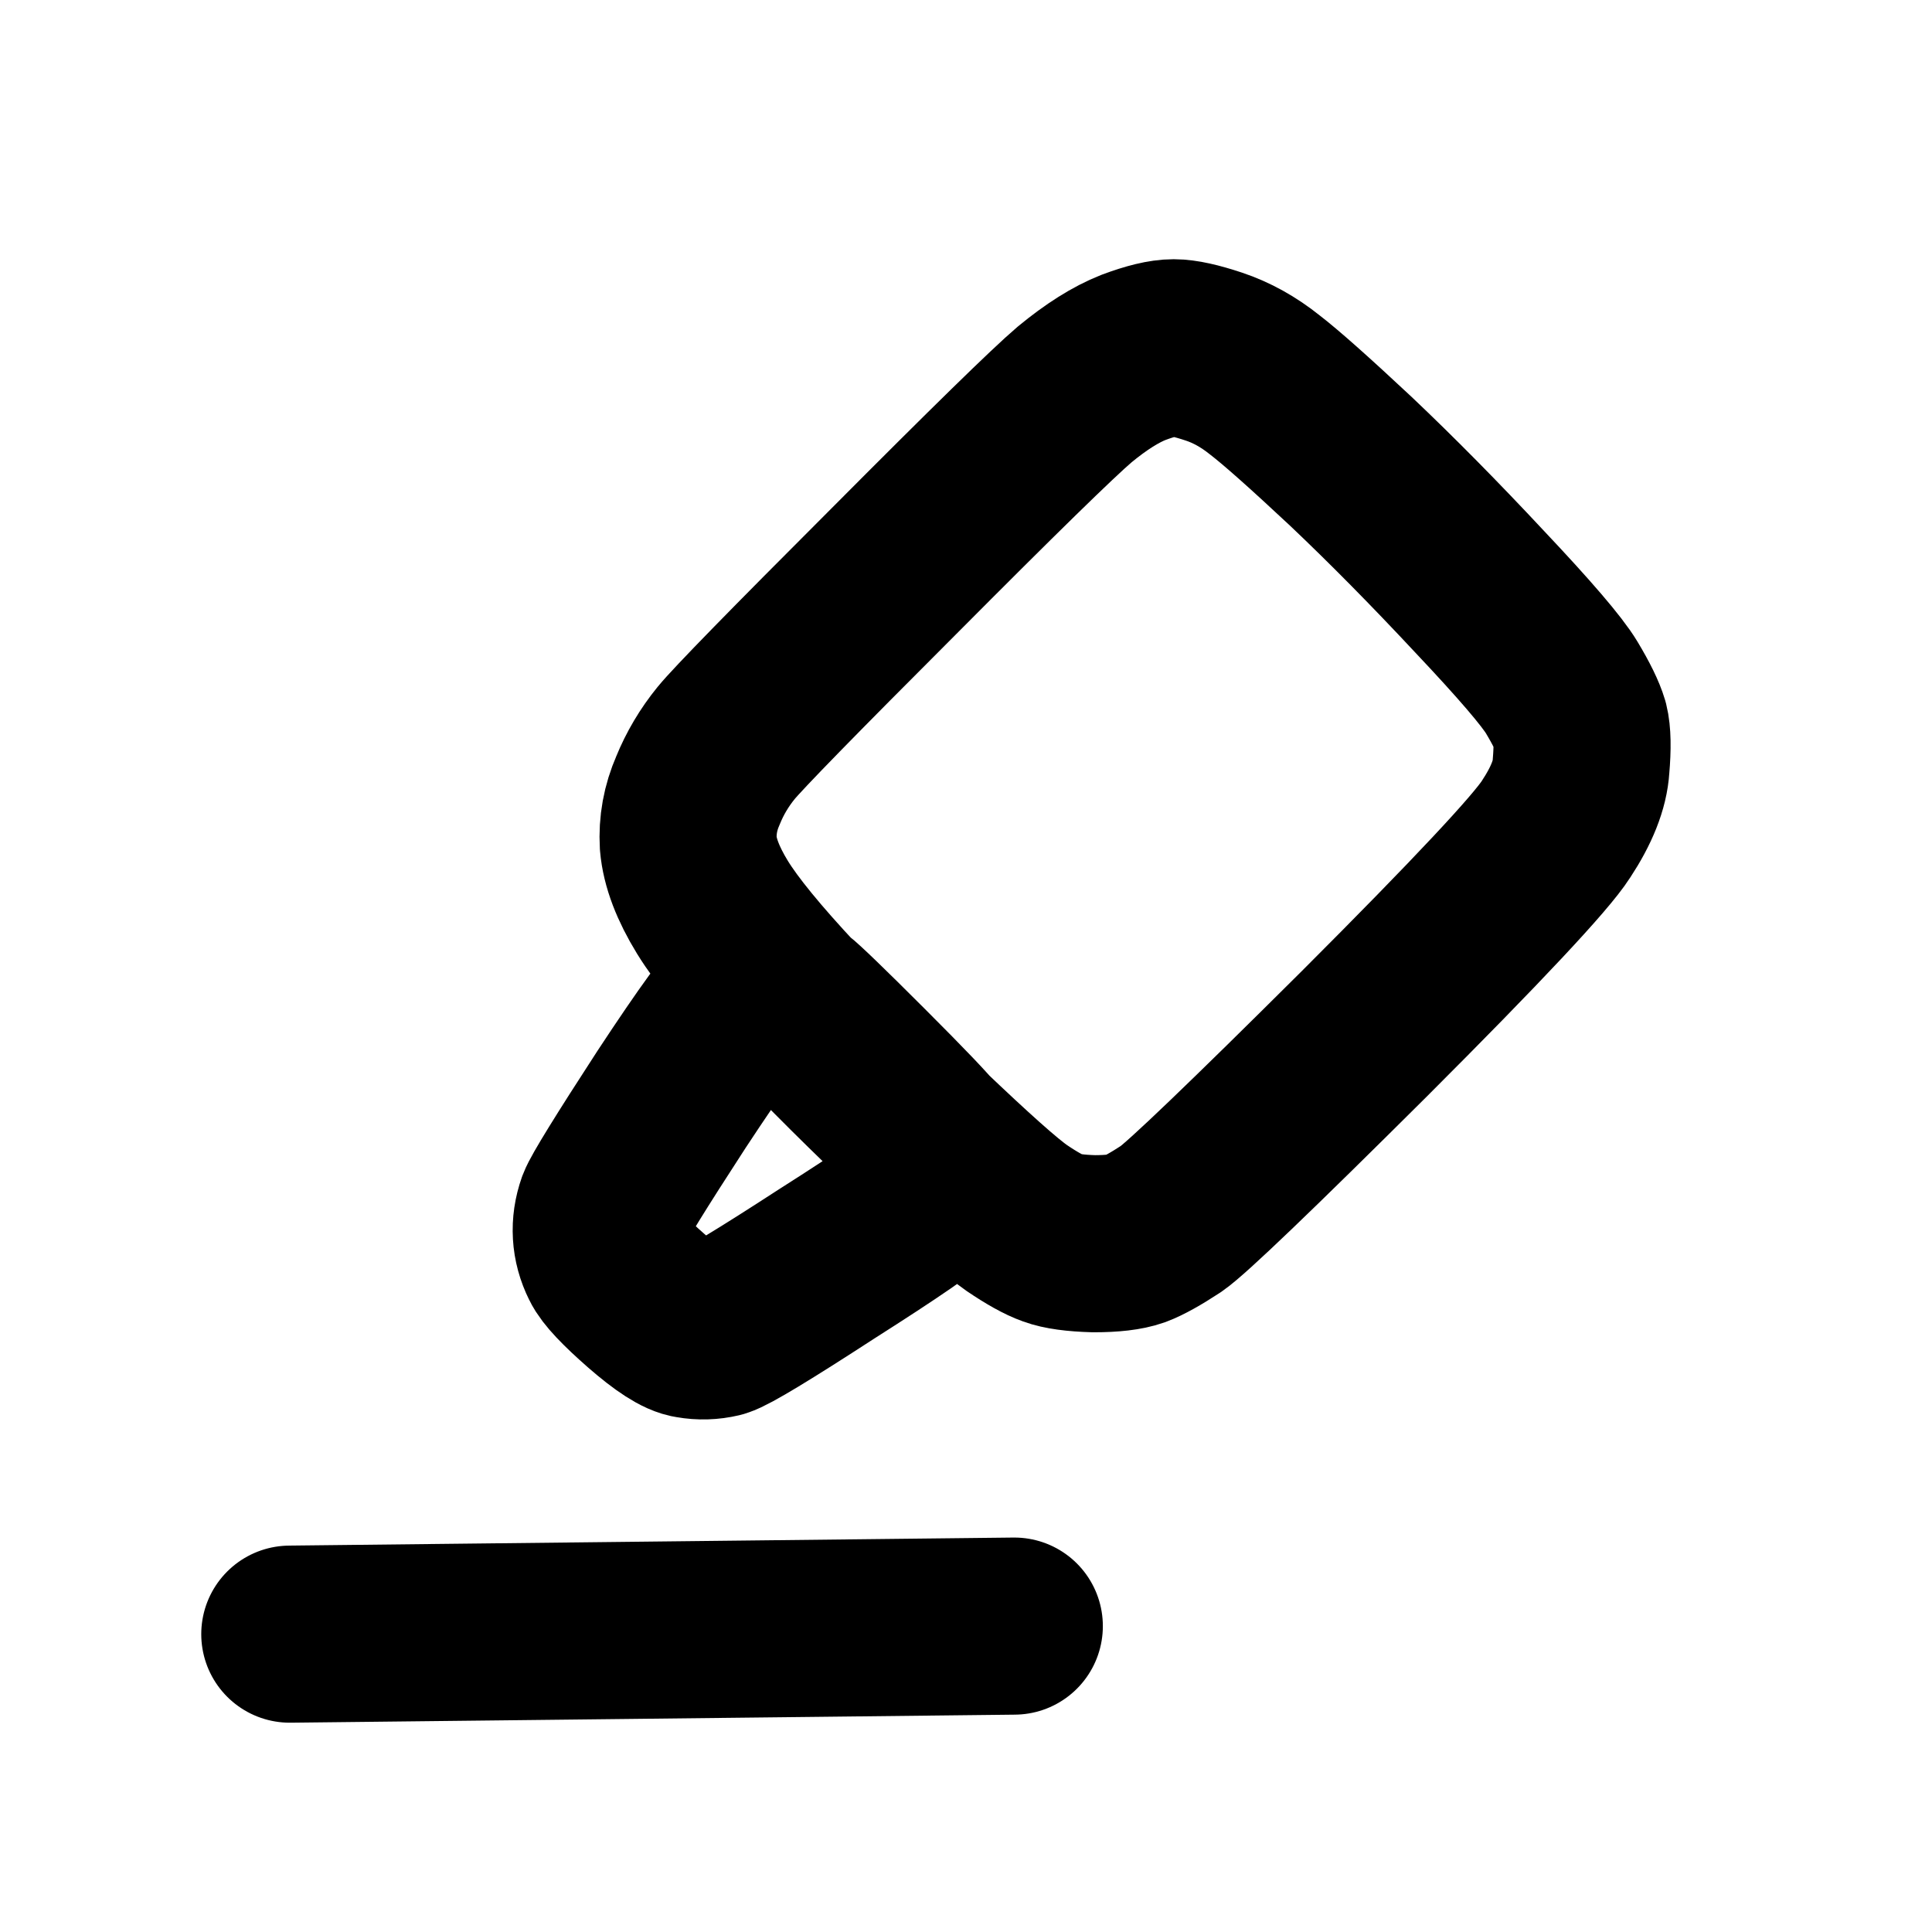
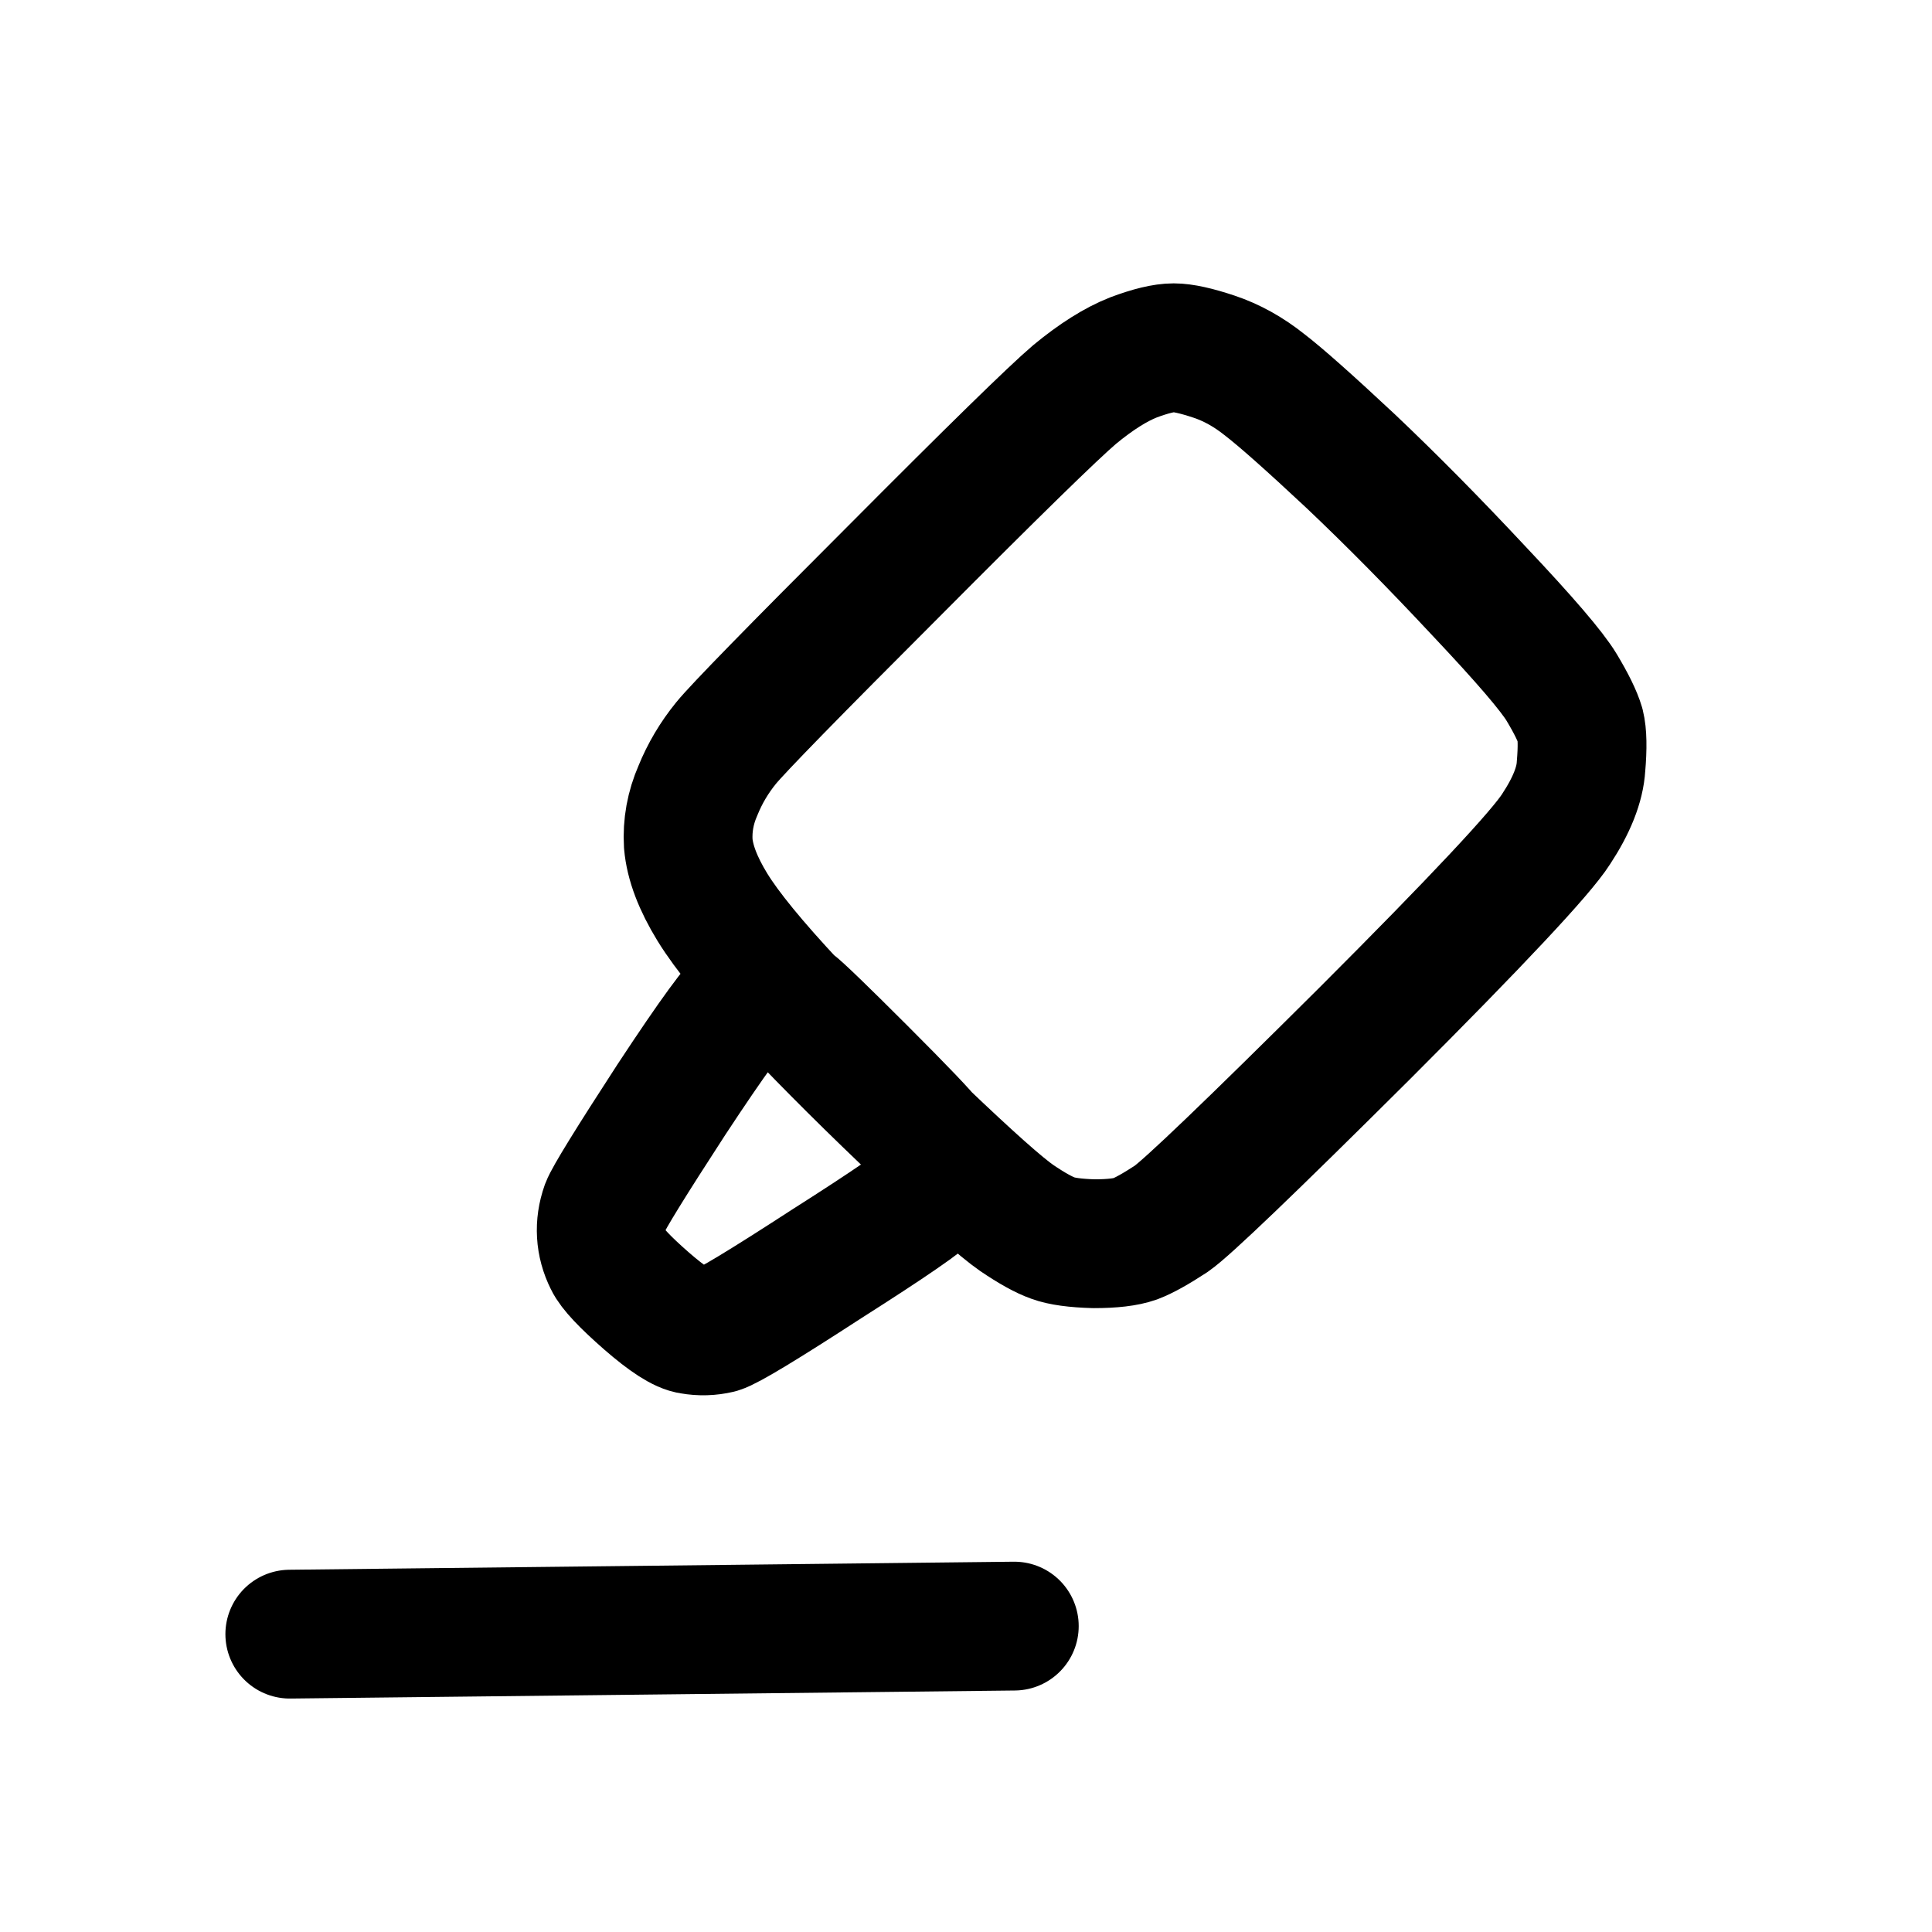
- <svg xmlns="http://www.w3.org/2000/svg" width="24" height="24" viewBox="0 0 24 24" fill="none" stroke="currentColor" stroke-width="2.2" stroke-linecap="round" stroke-linejoin="round">
+ <svg xmlns="http://www.w3.org/2000/svg" width="24" height="24" viewBox="0 0 24 24" fill="none" stroke="currentColor" stroke-width="1.6" stroke-linecap="round" stroke-linejoin="round">
  <path d="M15.71 4.78Q16.01 5.01 16.78 5.73Q17.54 6.45 18.38 7.35Q19.22 8.24 19.4 8.54Q19.58 8.84 19.63 9.01Q19.67 9.17 19.64 9.52Q19.62 9.86 19.33 10.3Q19.05 10.74 16.95 12.84Q14.84 14.94 14.55 15.14Q14.26 15.33 14.1 15.39Q13.93 15.45 13.59 15.45Q13.24 15.44 13.08 15.38Q12.91 15.32 12.63 15.13Q12.34 14.93 11.45 14.08Q10.56 13.24 9.84 12.48Q9.12 11.71 8.85 11.27Q8.58 10.83 8.55 10.48Q8.53 10.14 8.67 9.82Q8.8 9.5 9.02 9.23Q9.24 8.96 11.1 7.1Q12.95 5.24 13.35 4.9Q13.75 4.57 14.08 4.44Q14.4 4.32 14.58 4.32Q14.75 4.32 15.08 4.43Q15.41 4.54 15.71 4.78ZM9.85 12.48Q9.97 12.57 10.71 13.31Q11.45 14.05 11.55 14.19Q11.65 14.34 11.66 14.5Q11.66 14.67 11.56 14.81Q11.45 14.95 10.27 15.7Q9.1 16.46 8.93 16.51Q8.76 16.55 8.59 16.52Q8.42 16.5 8.03 16.16Q7.63 15.81 7.56 15.66Q7.48 15.5 7.47 15.33Q7.46 15.16 7.52 14.99Q7.58 14.83 8.34 13.66Q9.11 12.49 9.26 12.4Q9.41 12.31 9.57 12.35Q9.74 12.39 9.85 12.48ZM3.6 20.3L12.6 20.2" />
</svg>
